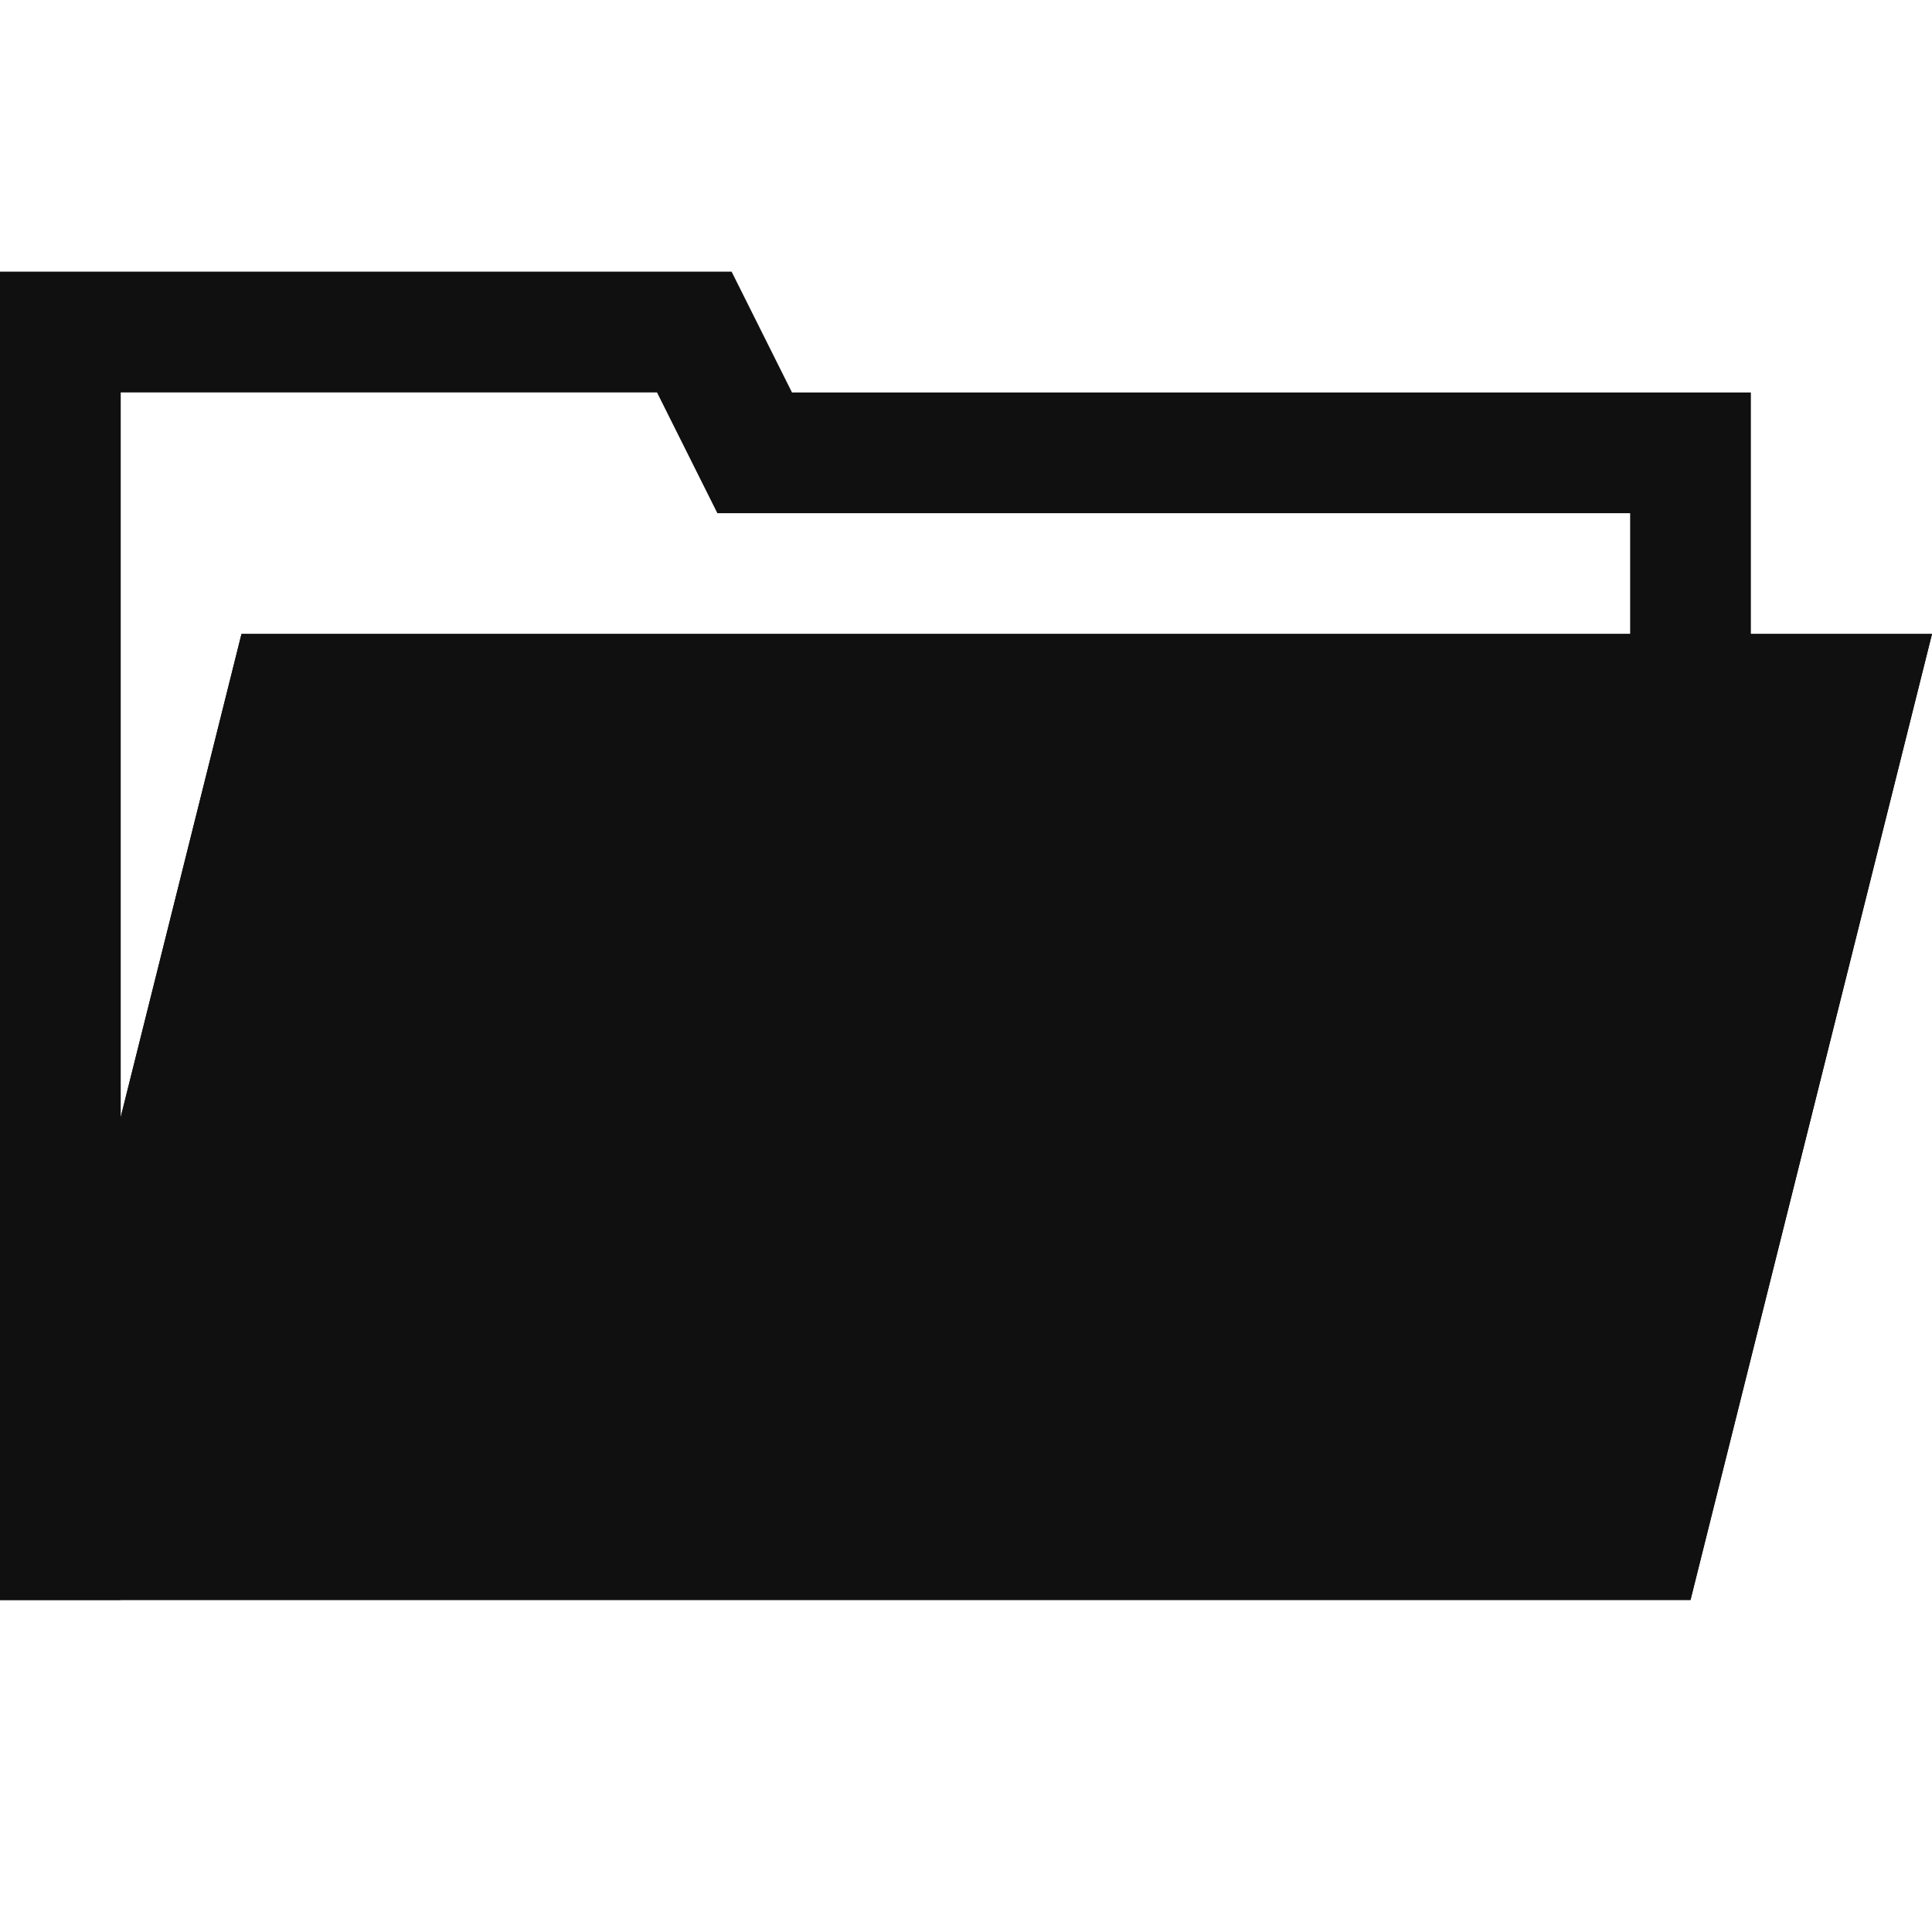
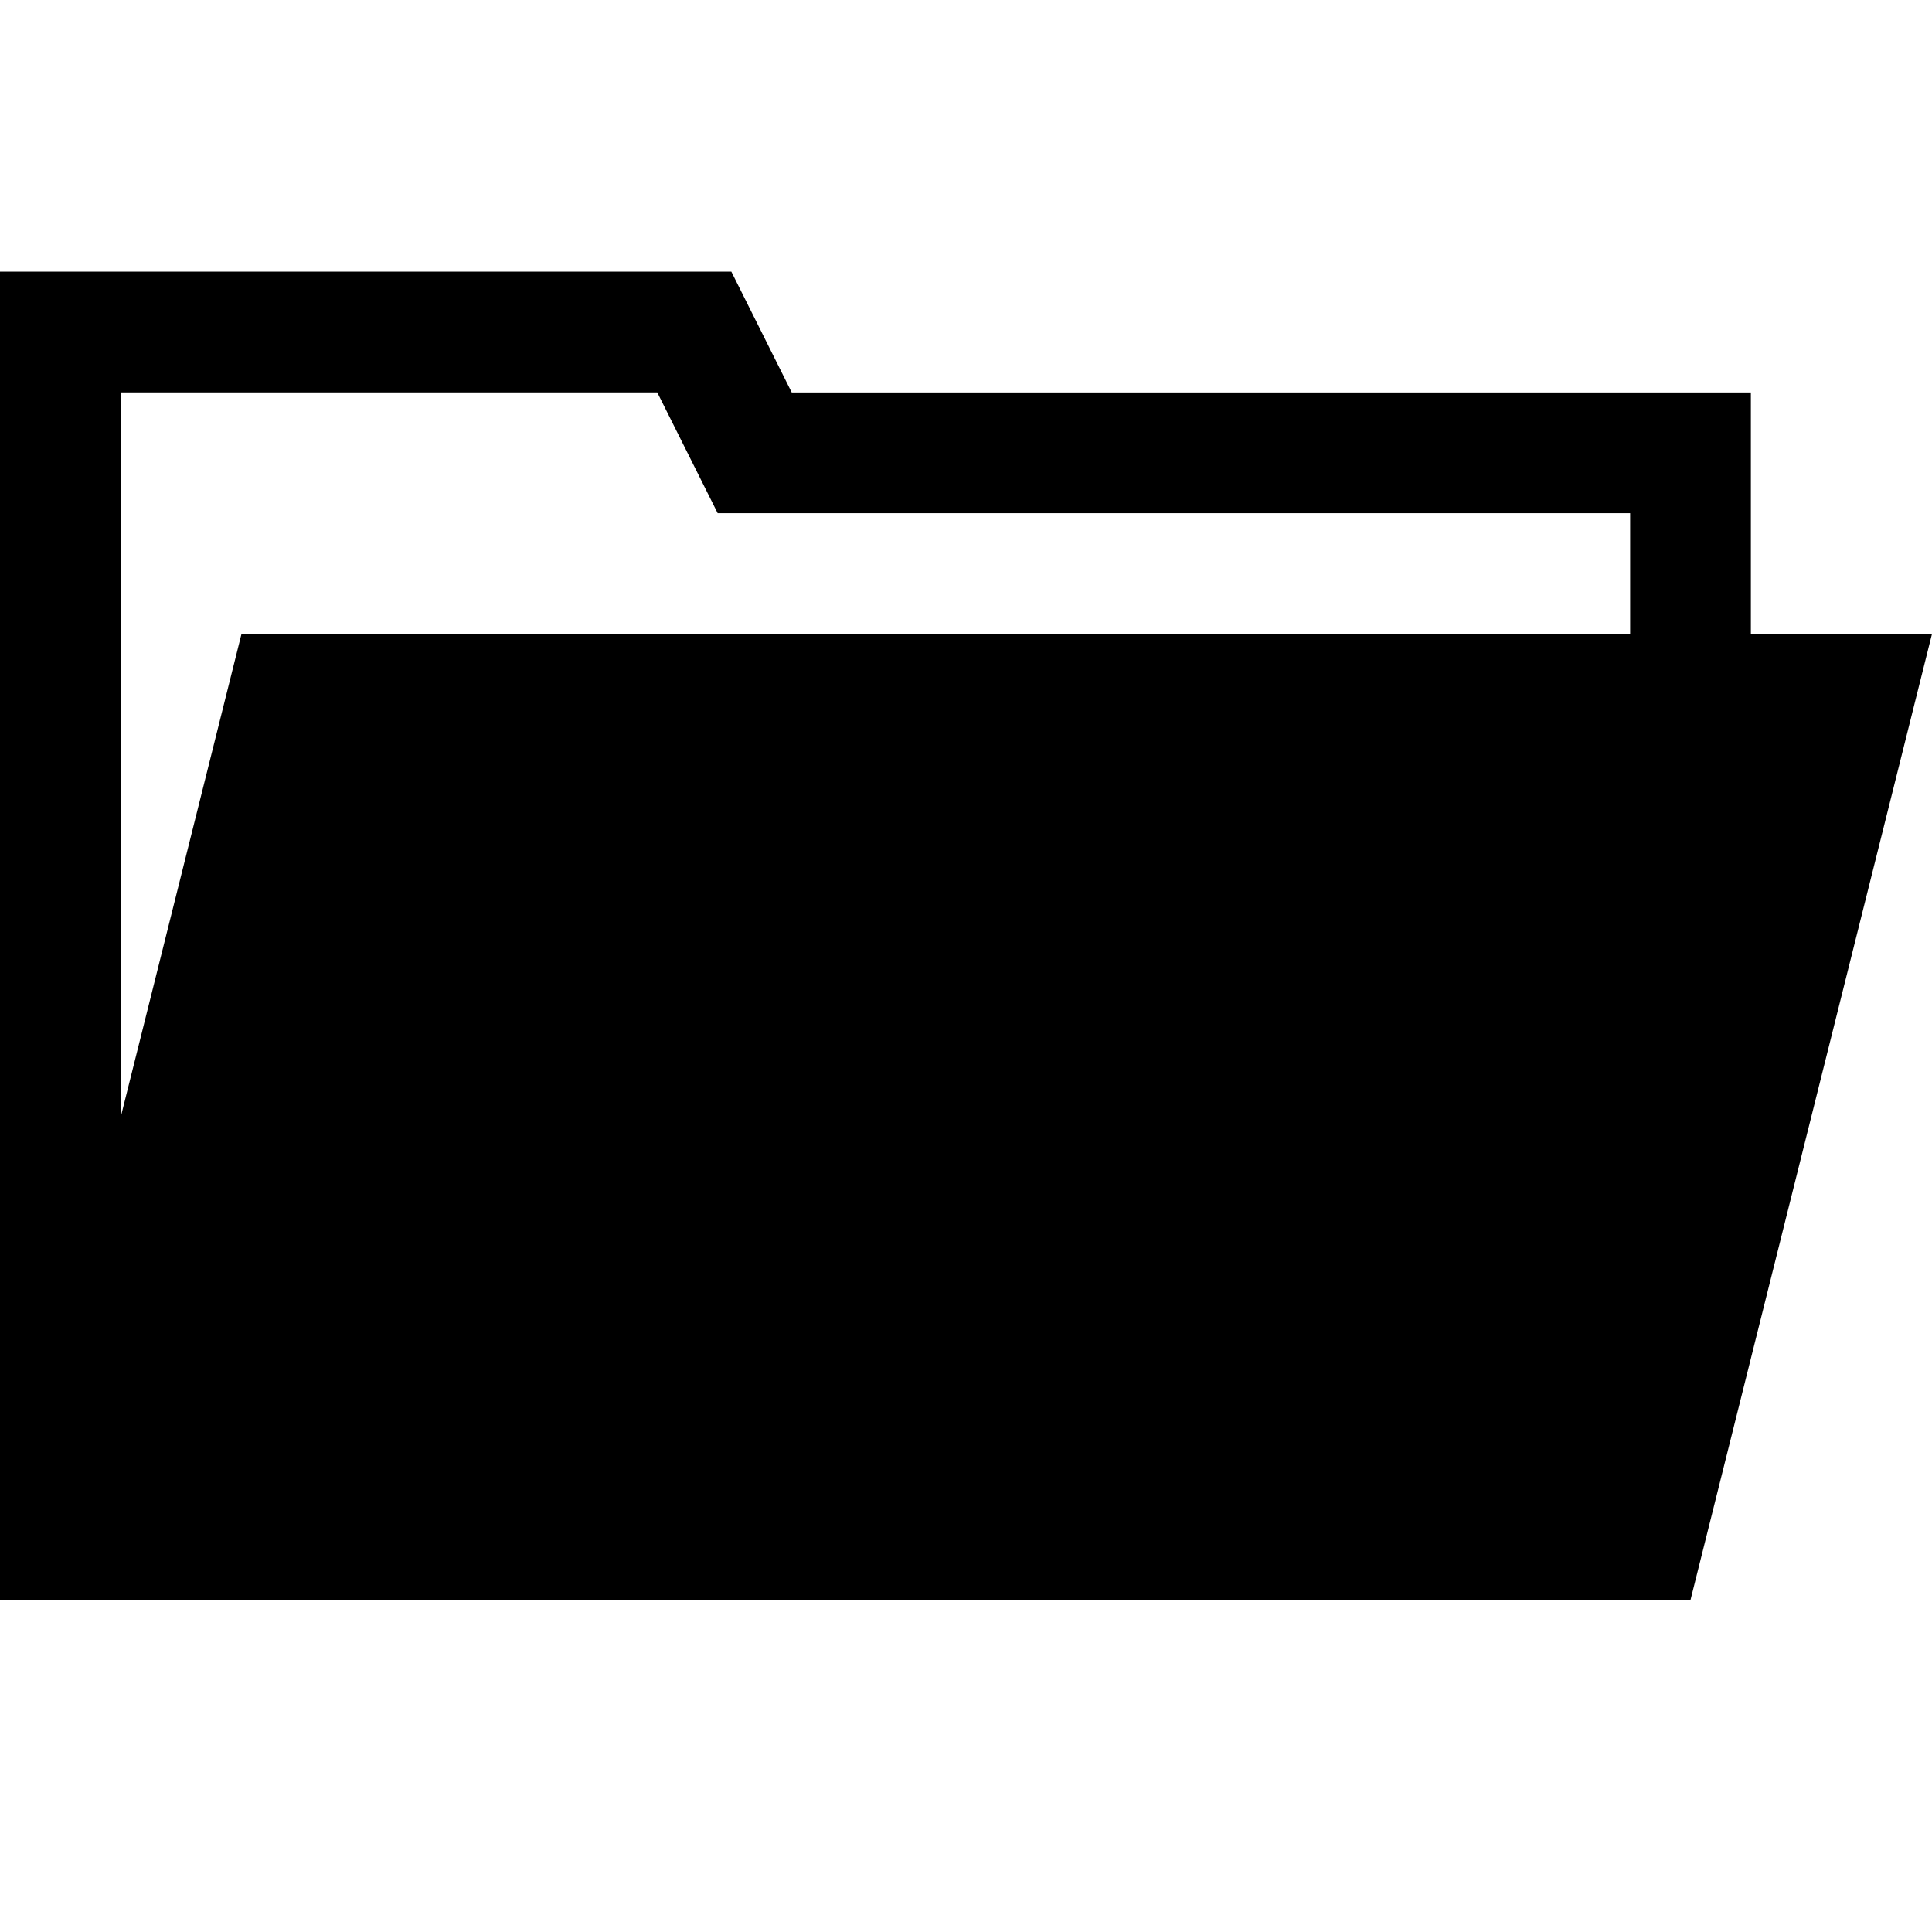
<svg xmlns="http://www.w3.org/2000/svg" xml:space="preserve" width="64px" height="64px" version="1.1" shape-rendering="geometricPrecision" text-rendering="geometricPrecision" image-rendering="optimizeQuality" fill-rule="evenodd" clip-rule="evenodd" viewBox="0 0 6400000 6400000">
  <g id="Warstwa_x0020_1">
-     <polyline fill="none" stroke="#101010" stroke-width="399926" points="5600030,2200066 5600030,1500018 2499952,1500018 2299989,1099974 199963,1099974 199963,5300026 " />
-     <g id="_2194325119984">
-       <polygon fill="#101010" points="0,5300026 5600030,5300026 6400000,2100026 799970,2100026 " />
-       <path id="_1" fill="#101010" d="M499967 5000022l4800059 0 600007 -2500070 -4800059 0 -600007 2500070zm-499967 300004l5600030 0 799970 -3200000 -5600030 0 -799970 3200000z" />
-     </g>
+     <path fill="{color}" d="M0 5300026l399926 0 5200104 0 799970 -3200000 -600007 0 0 -799971 -3177323 0 -199963 -400044 -2422707 0 0 4400015zm5400066 -3200000l-4600096 0 -400044 1600295 0 -2400384 1777345 0 200081 400045 3022714 0 0 400044z" />
  </g>
</svg>
